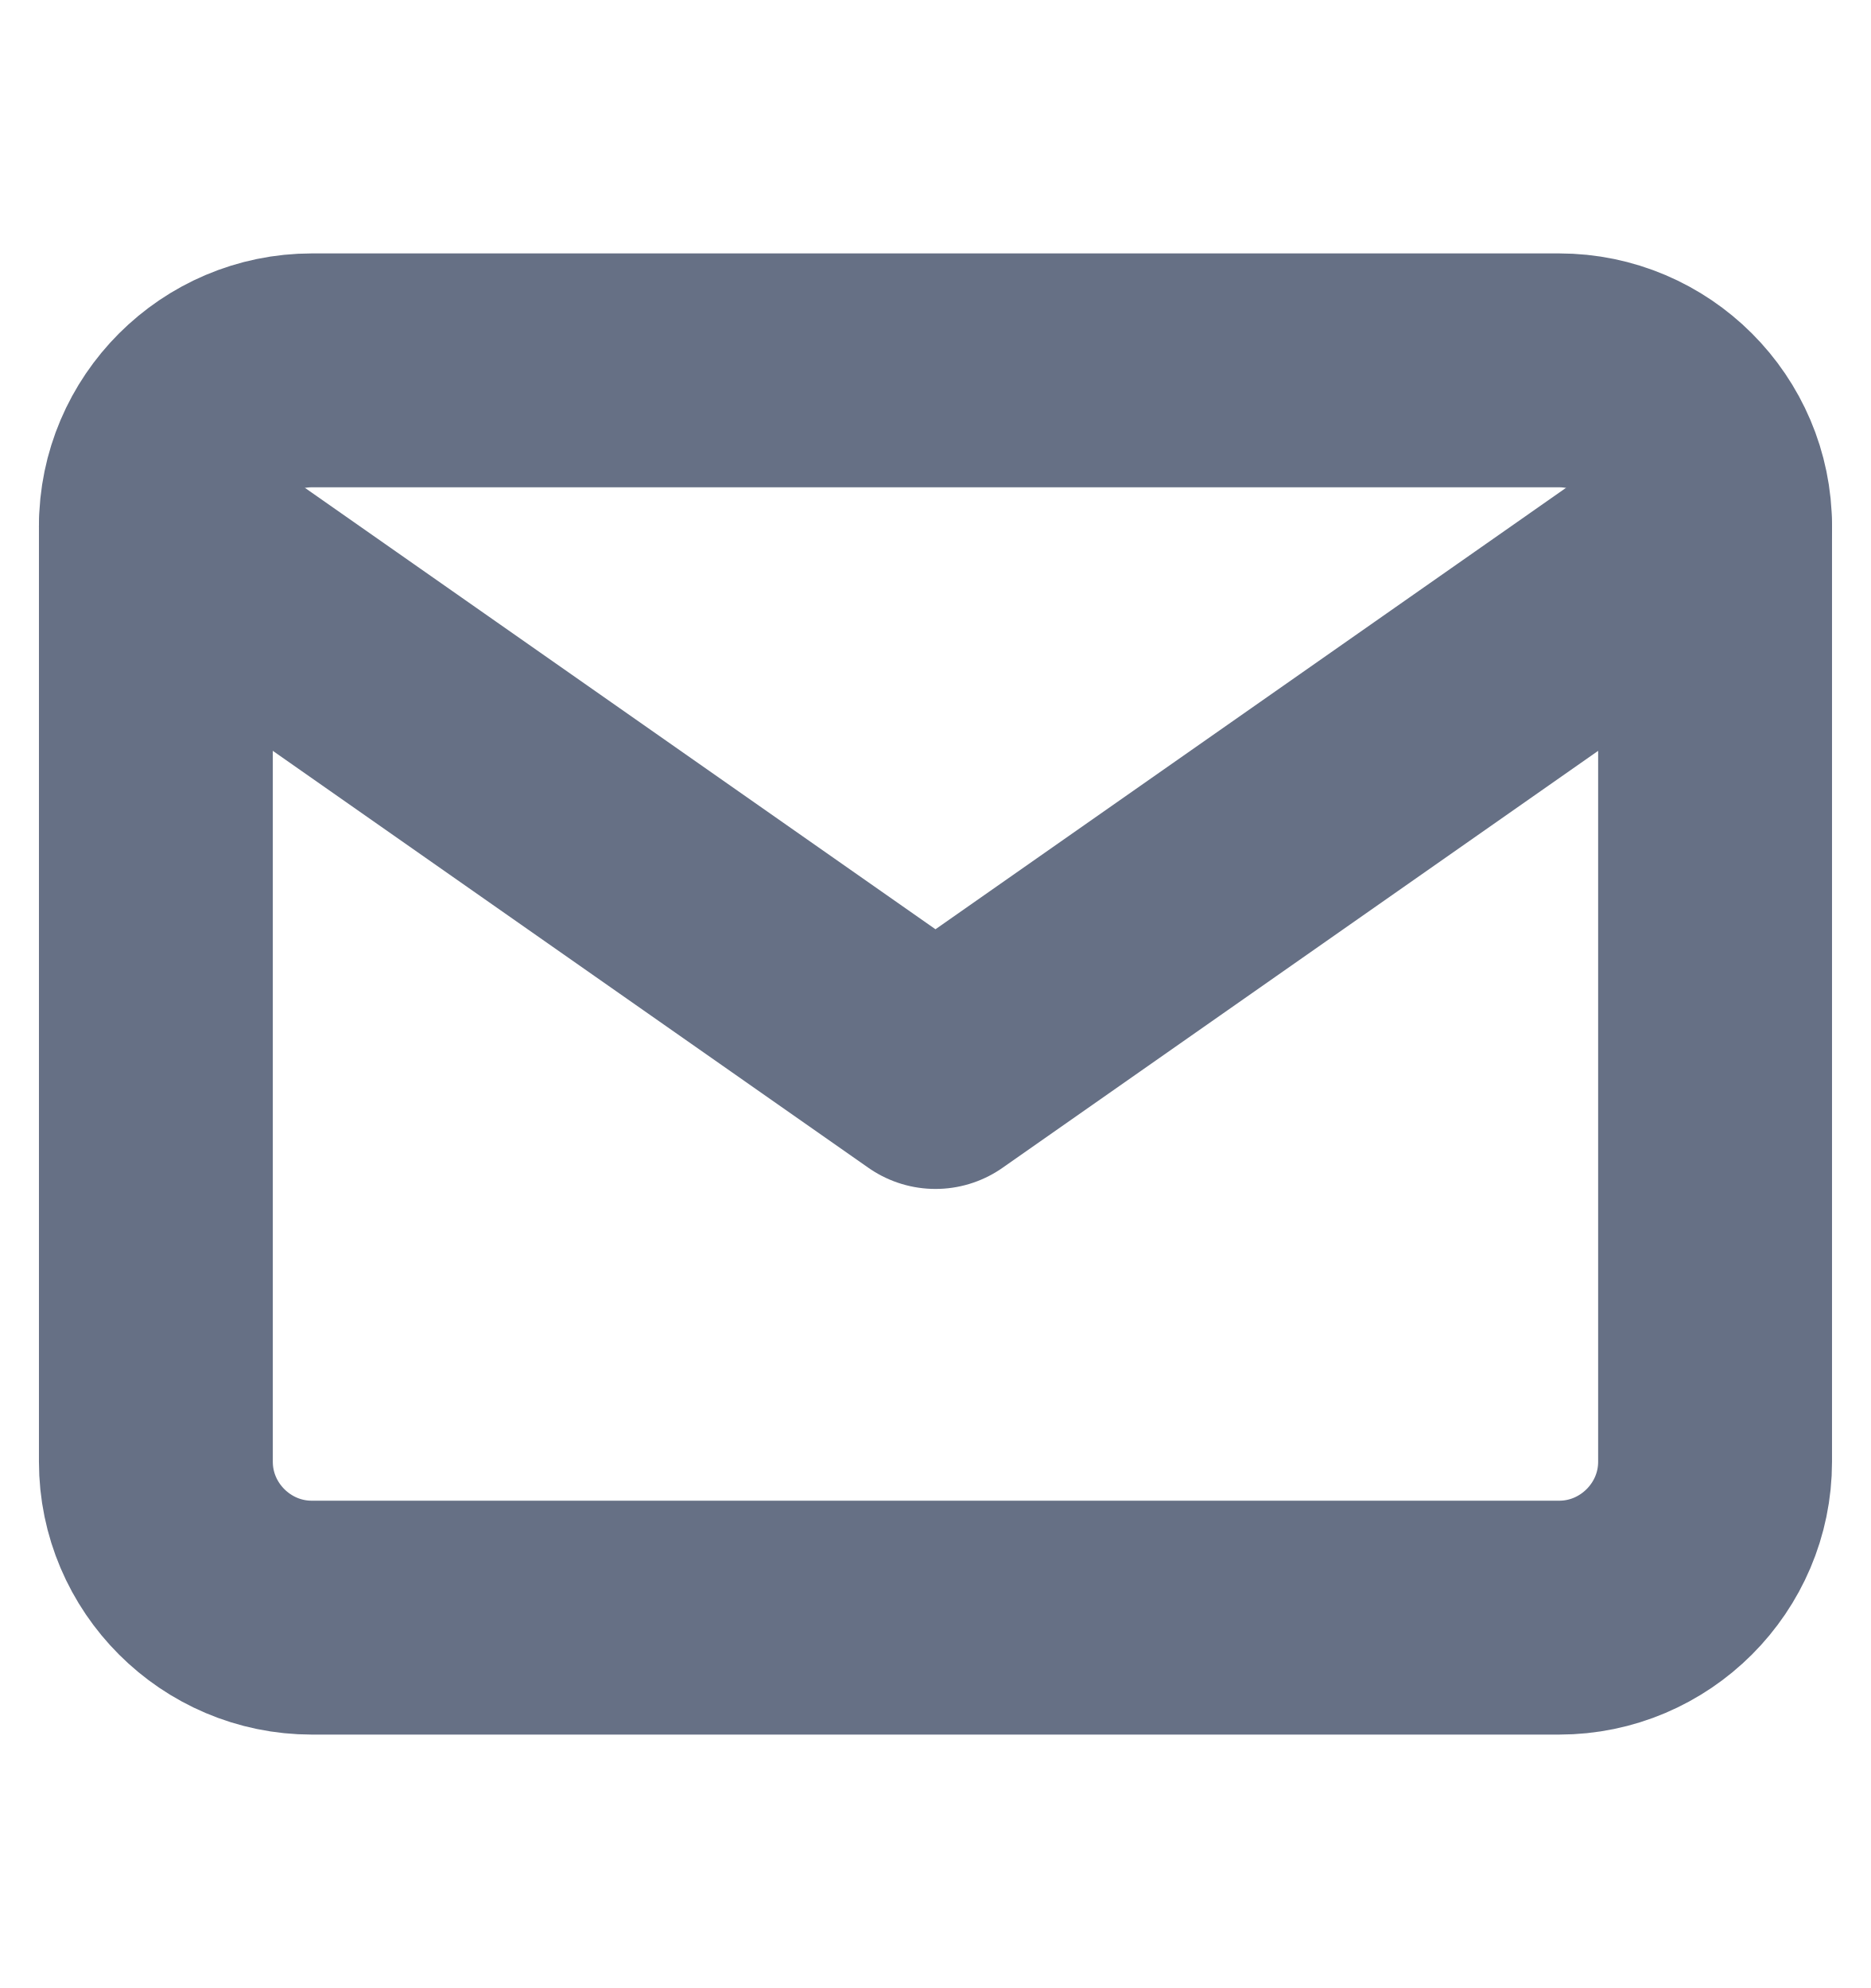
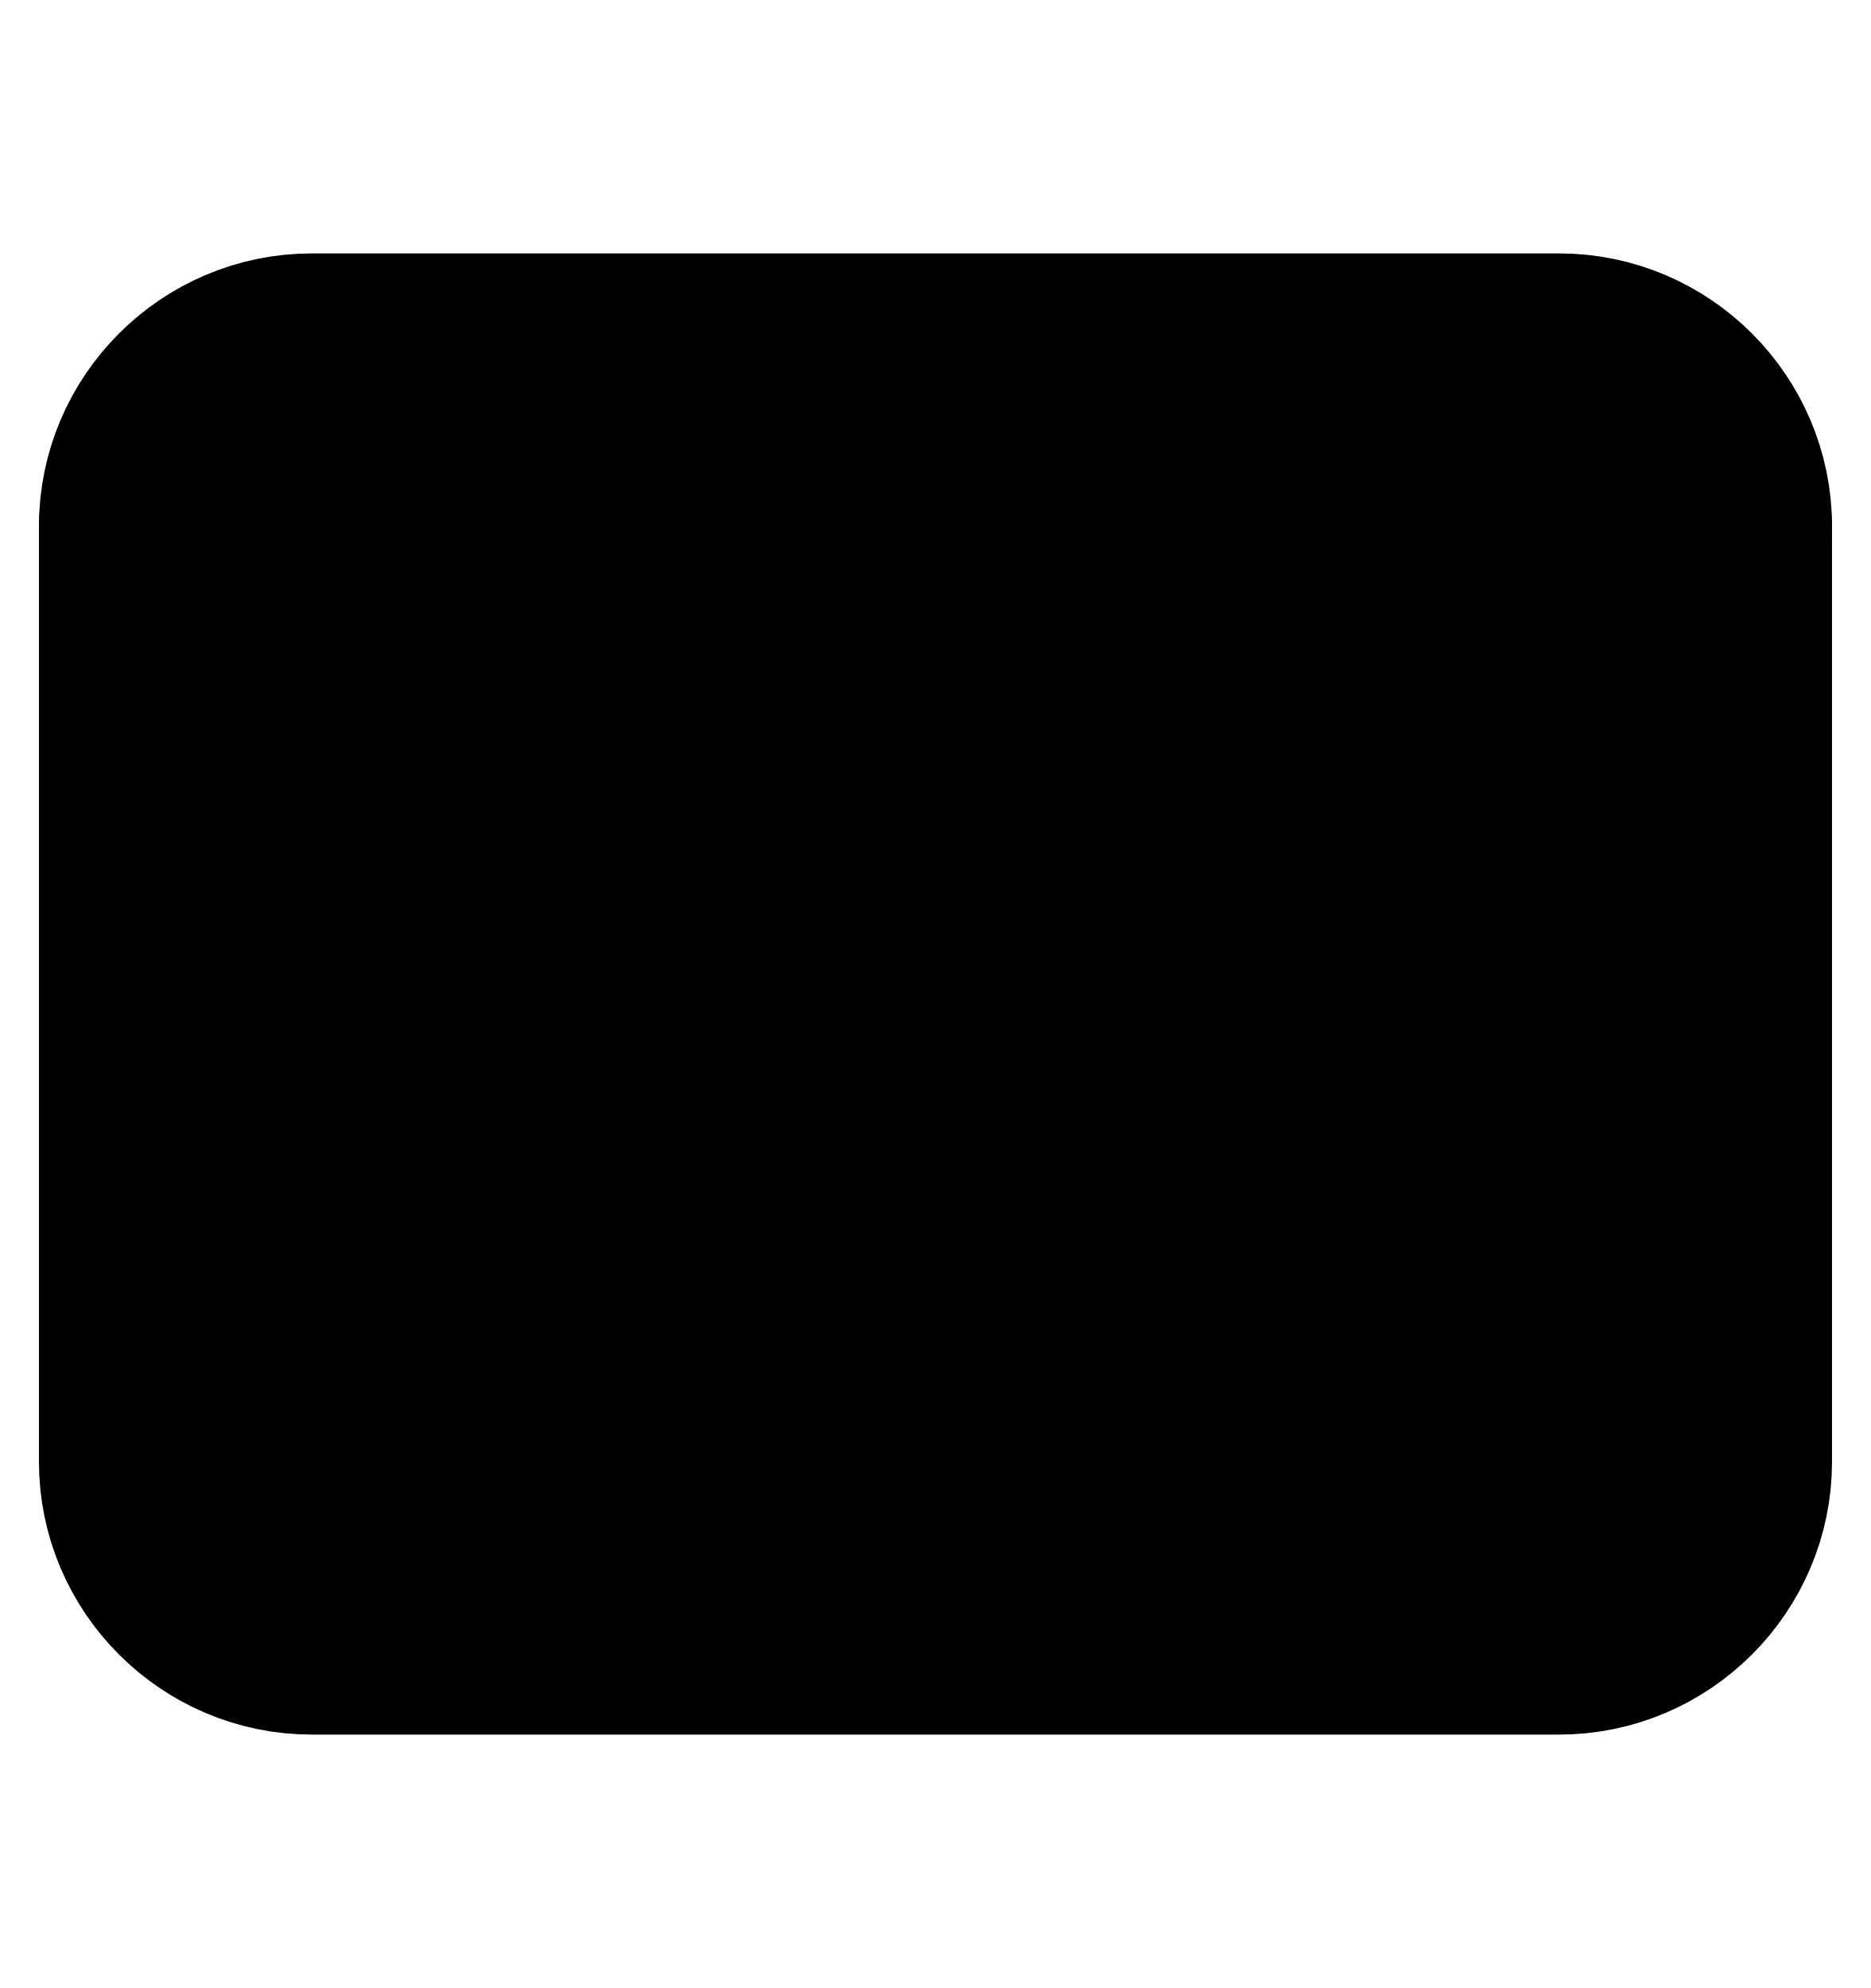
- <svg xmlns="http://www.w3.org/2000/svg" width="16" height="17" viewBox="0 0 16 17" fill="none">
-   <path d="M2.667 3.167H13.333C14.067 3.167 14.667 3.767 14.667 4.5V12.5C14.667 13.233 14.067 13.833 13.333 13.833H2.667C1.933 13.833 1.333 13.233 1.333 12.5V4.5C1.333 3.767 1.933 3.167 2.667 3.167Z" stroke="#667085" stroke-width="2" stroke-linecap="round" stroke-linejoin="round" />
-   <path d="M14.667 4.5L8 9.167L1.333 4.5" stroke="#667085" stroke-width="2" stroke-linecap="round" stroke-linejoin="round" />
+ <svg xmlns="http://www.w3.org/2000/svg" width="16" height="17" viewBox="0 0 16 17" fill="currentColor">
+   <path d="M2.667 3.167H13.333C14.067 3.167 14.667 3.767 14.667 4.5V12.5C14.667 13.233 14.067 13.833 13.333 13.833H2.667C1.933 13.833 1.333 13.233 1.333 12.5V4.5C1.333 3.767 1.933 3.167 2.667 3.167Z" stroke="currentColor" stroke-width="2" stroke-linecap="round" stroke-linejoin="round" />
+   <path d="M14.667 4.5L8 9.167L1.333 4.5" stroke="currentColor" stroke-width="2" stroke-linecap="round" stroke-linejoin="round" />
</svg>
